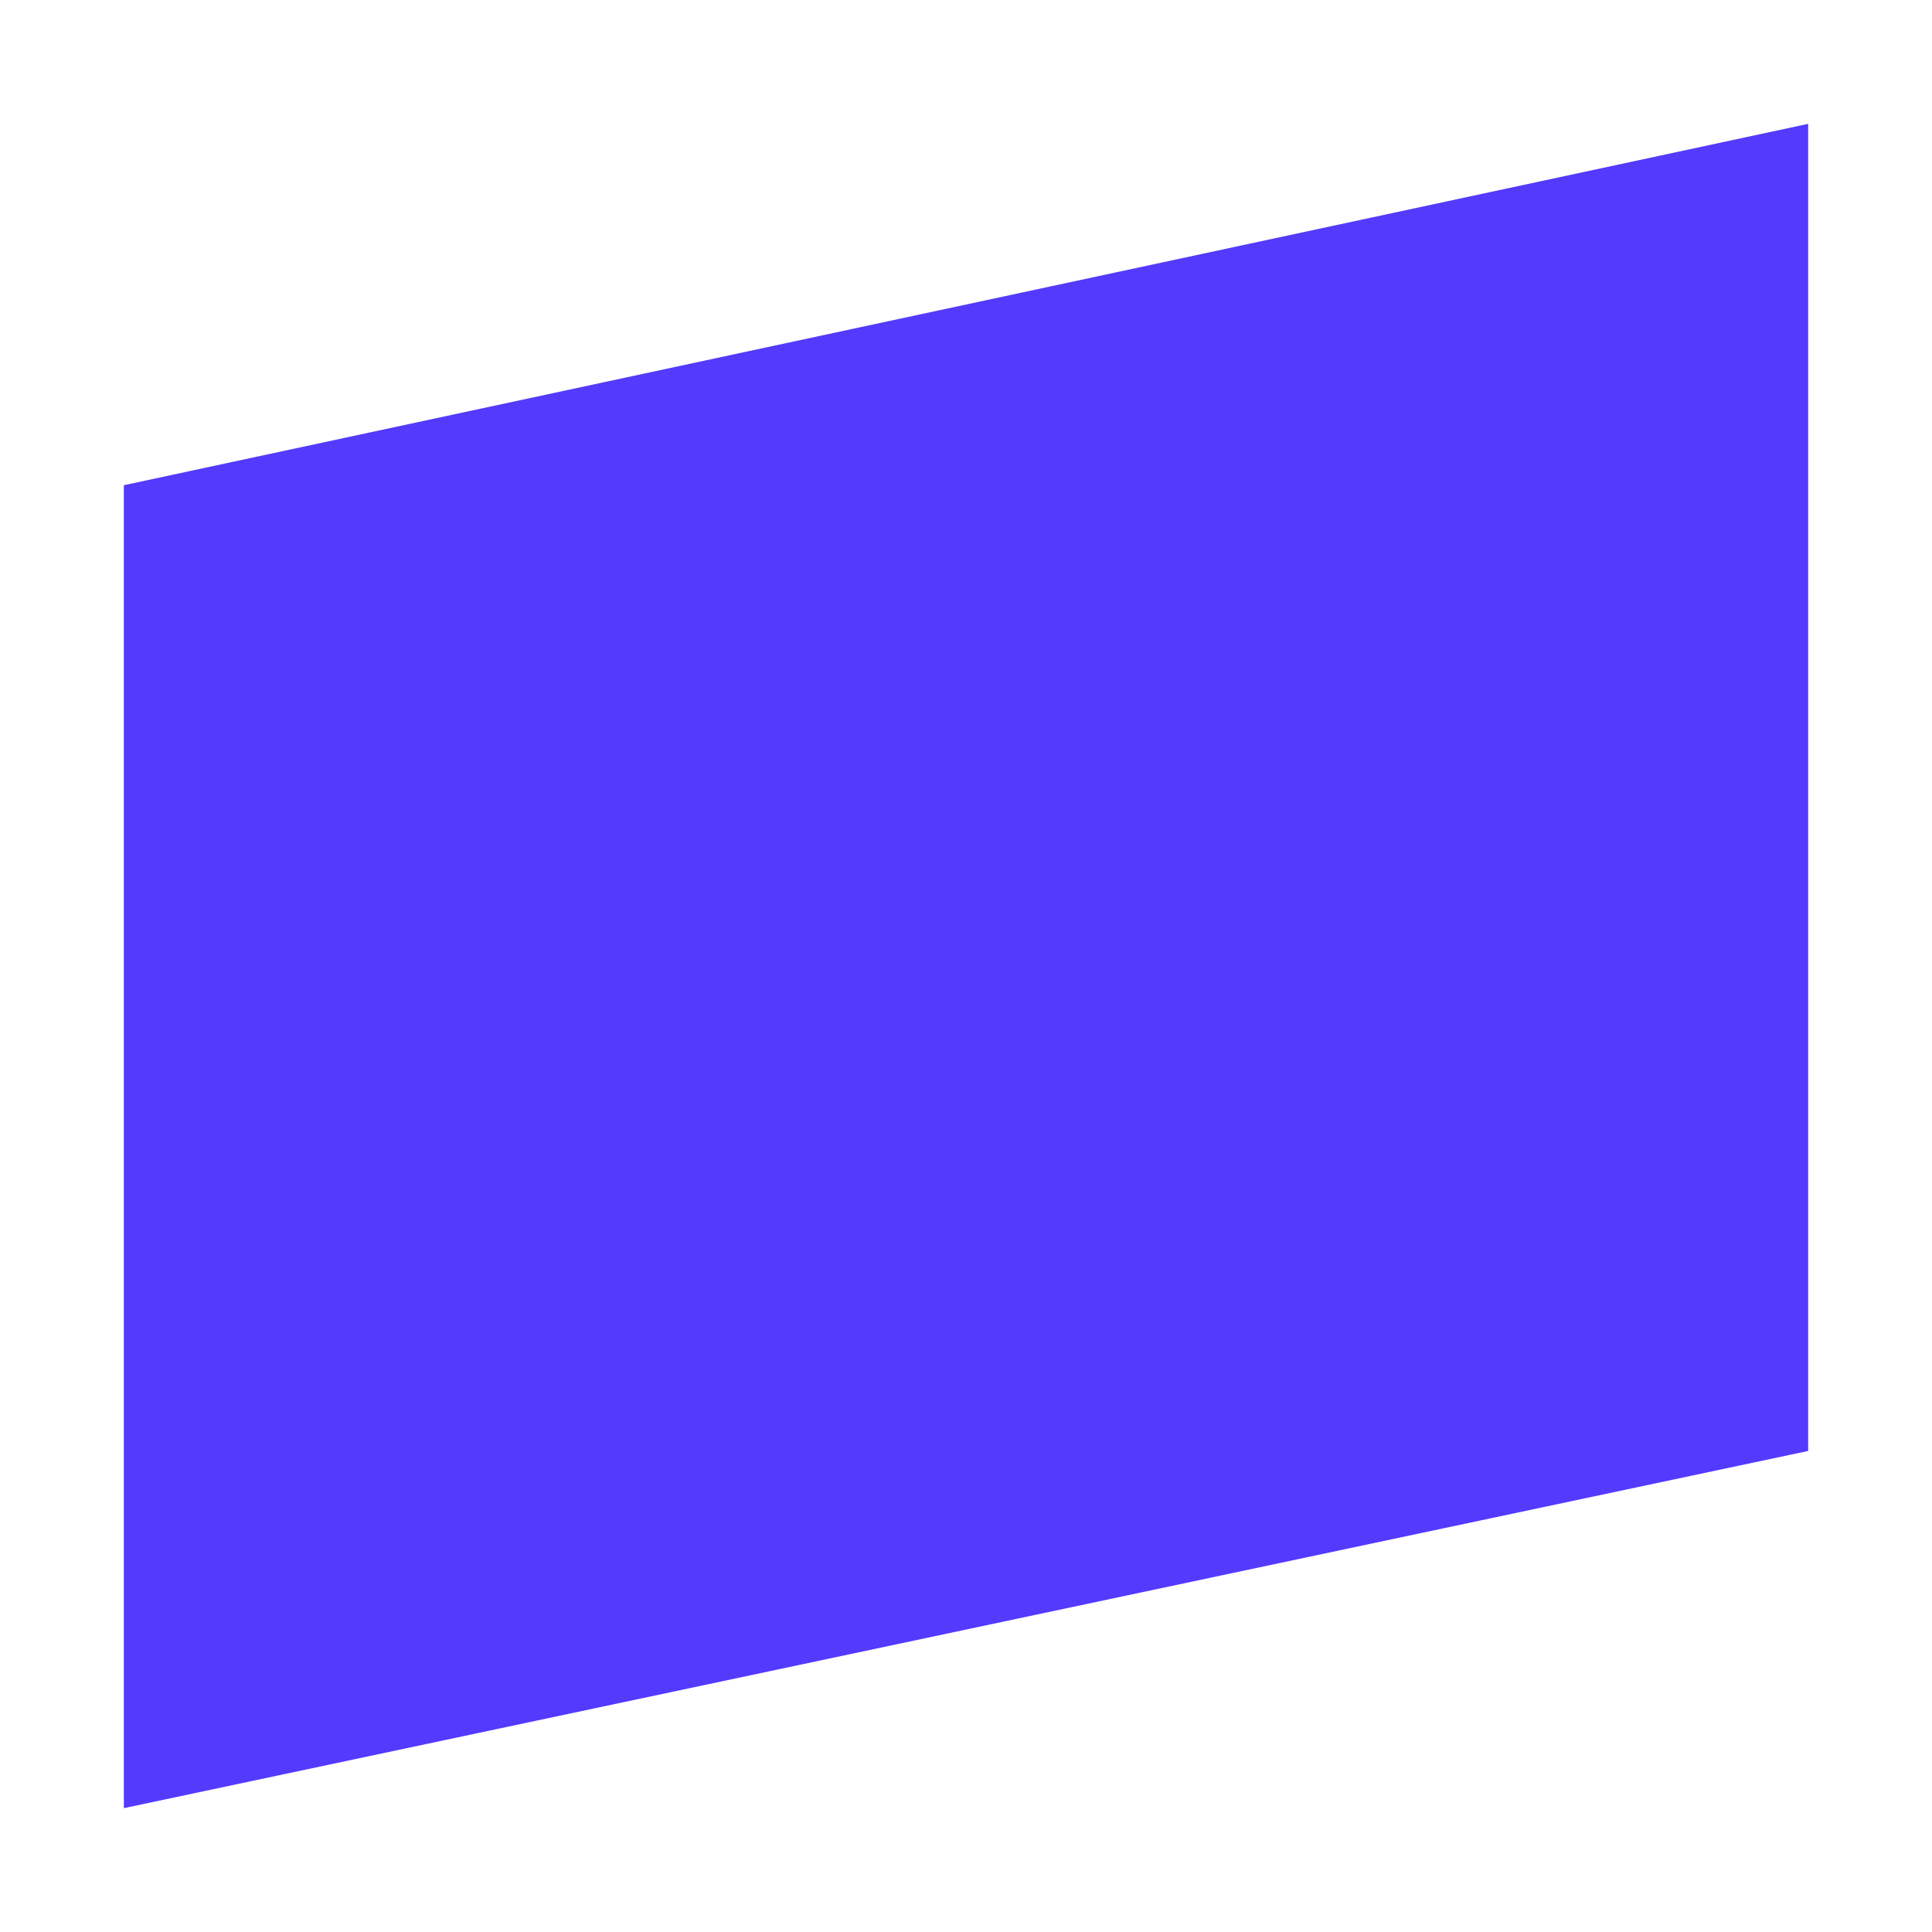
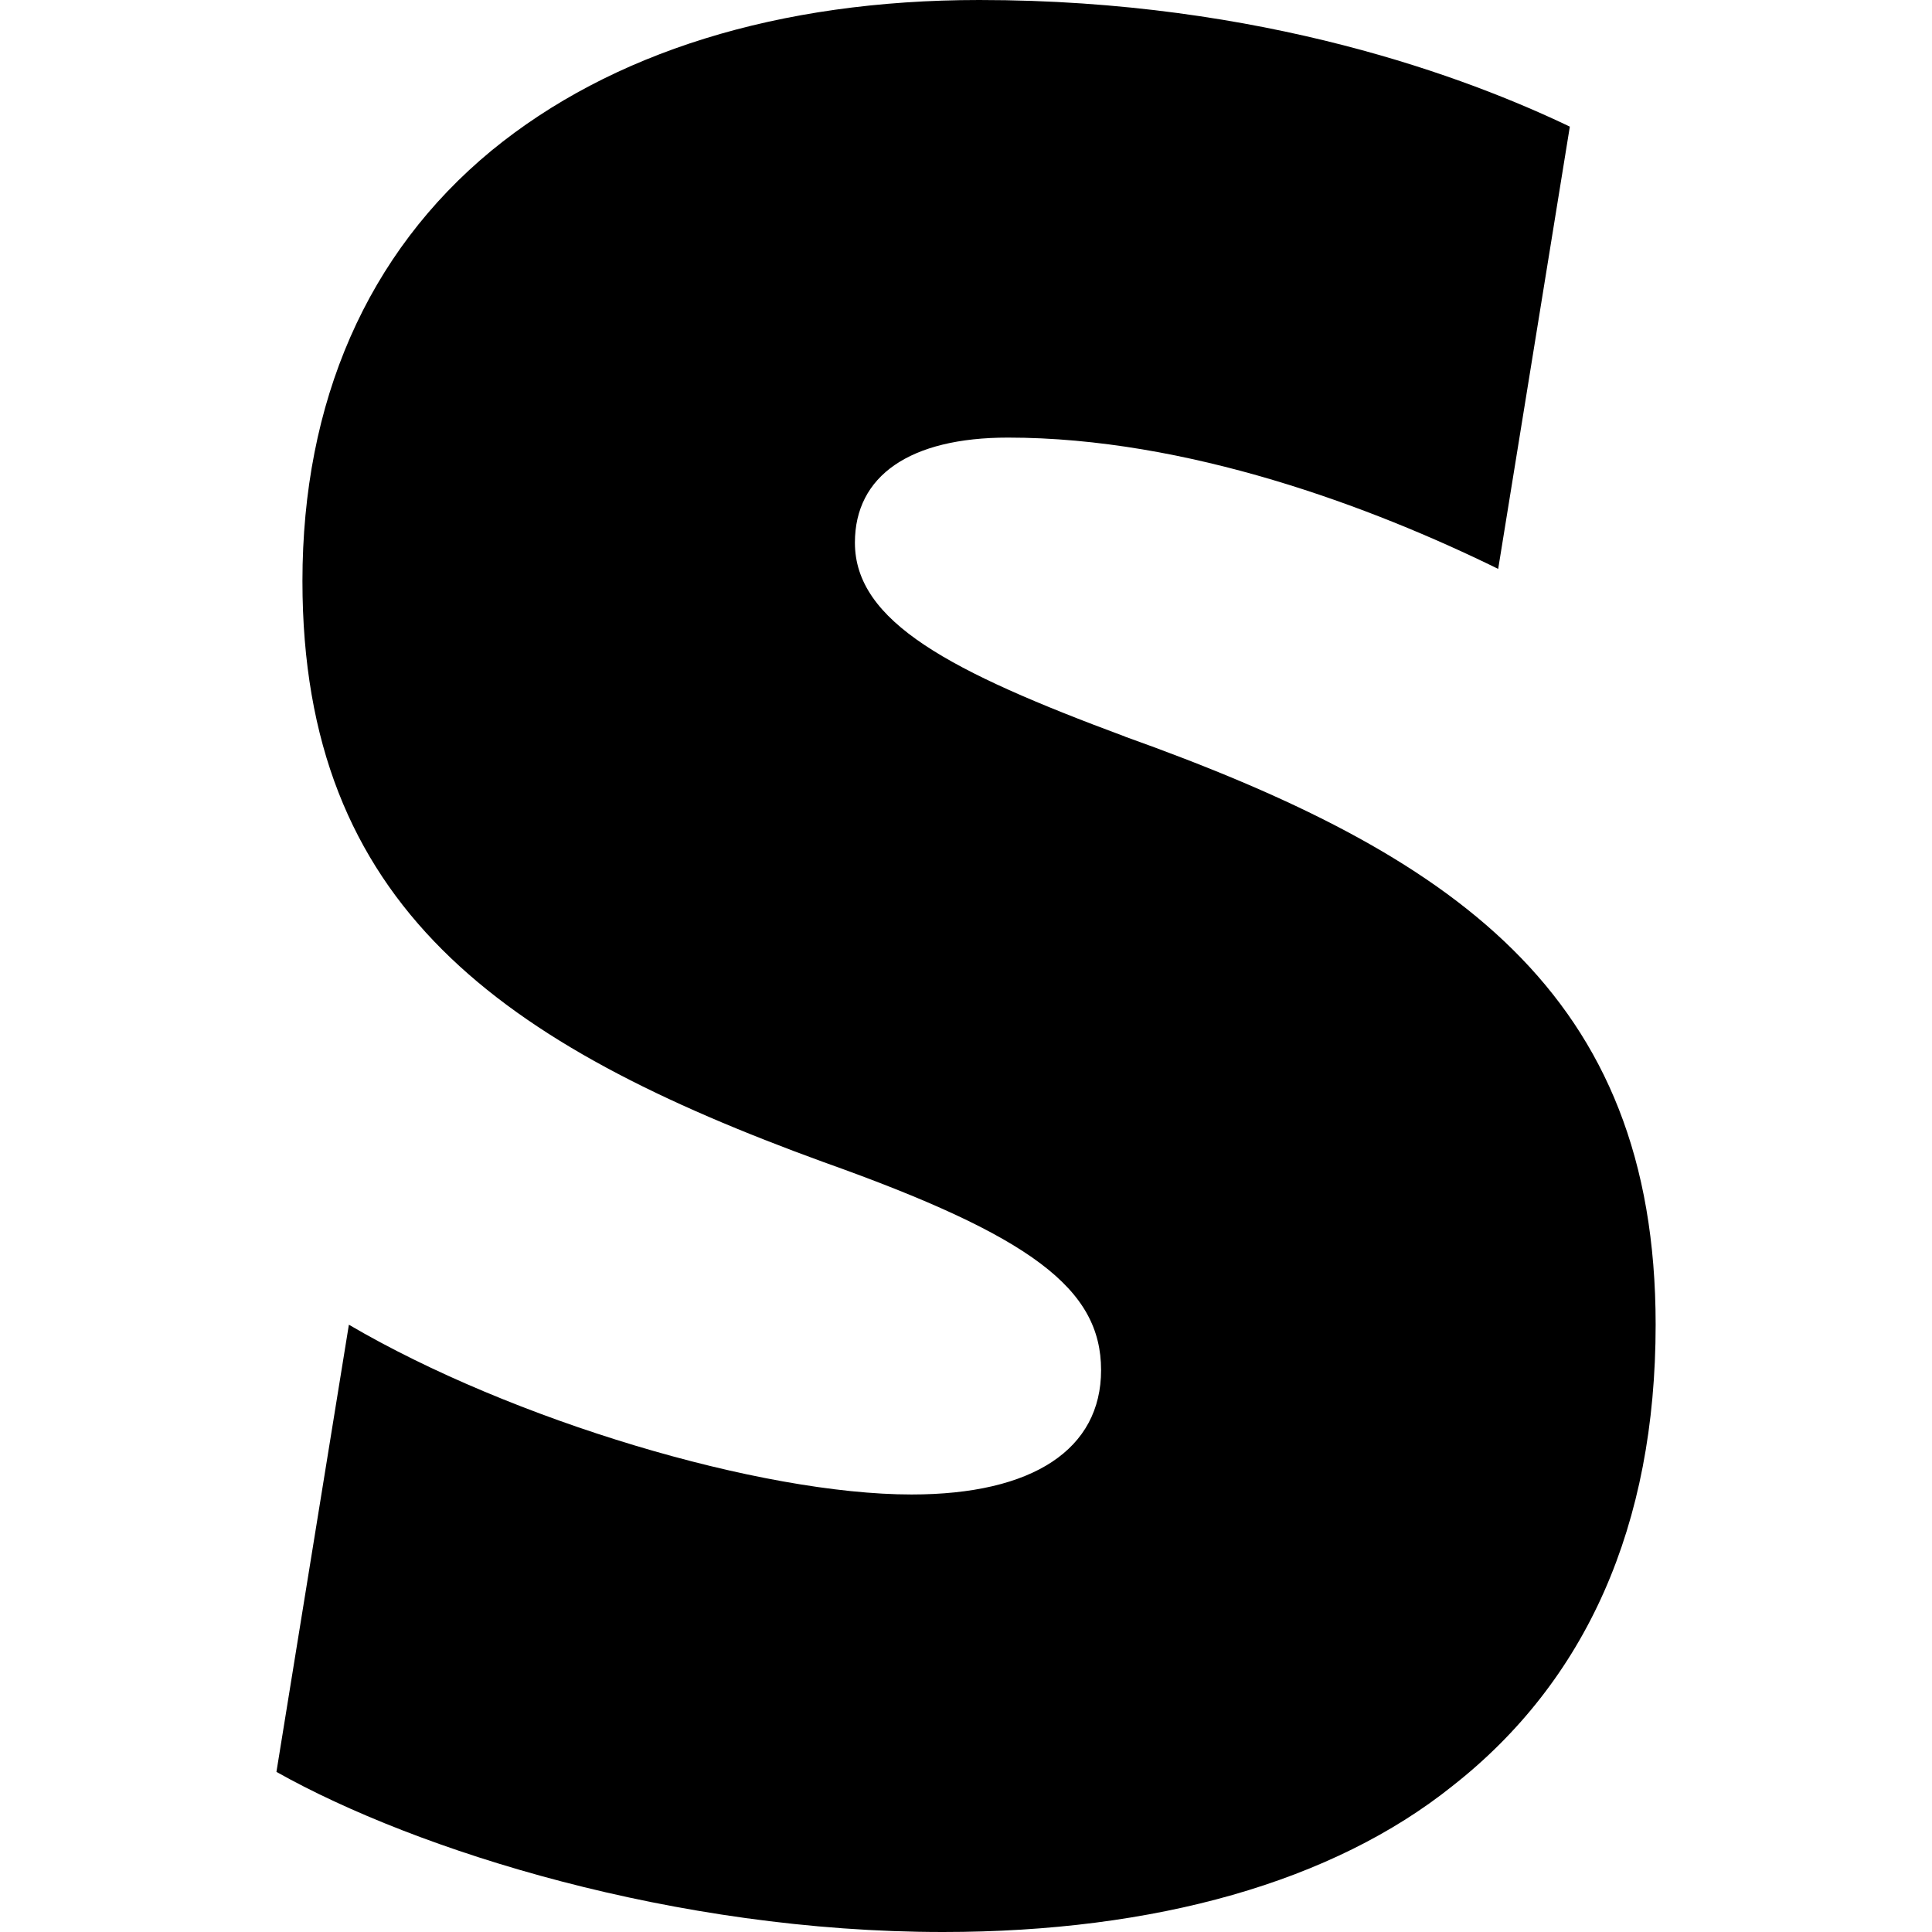
- <svg xmlns="http://www.w3.org/2000/svg" width="256" height="256" fill="none" viewBox="100 100 312 312">
-   <path fill="#533afd" fill-rule="evenodd" d="m120 392 272-57.683V120l-272 58.357z" clip-rule="evenodd" />
+ <svg xmlns="http://www.w3.org/2000/svg" role="img" viewBox="0 0 24 24">
+   <path d="M13.976 9.15c-2.172-.806-3.356-1.426-3.356-2.409 0-.831.683-1.305 1.901-1.305 2.227 0 4.515.858 6.09 1.631l.89-5.494C18.252.975 15.697 0 12.165 0 9.667 0 7.589.654 6.104 1.872 4.56 3.147 3.757 4.992 3.757 7.218c0 4.039 2.467 5.76 6.476 7.219 2.585.92 3.445 1.574 3.445 2.583 0 .98-.84 1.545-2.354 1.545-1.875 0-4.965-.921-6.99-2.109l-.9 5.555C5.175 22.99 8.385 24 11.714 24c2.641 0 4.843-.624 6.328-1.813 1.664-1.305 2.525-3.236 2.525-5.732 0-4.128-2.524-5.851-6.594-7.305h.003z" />
</svg>
